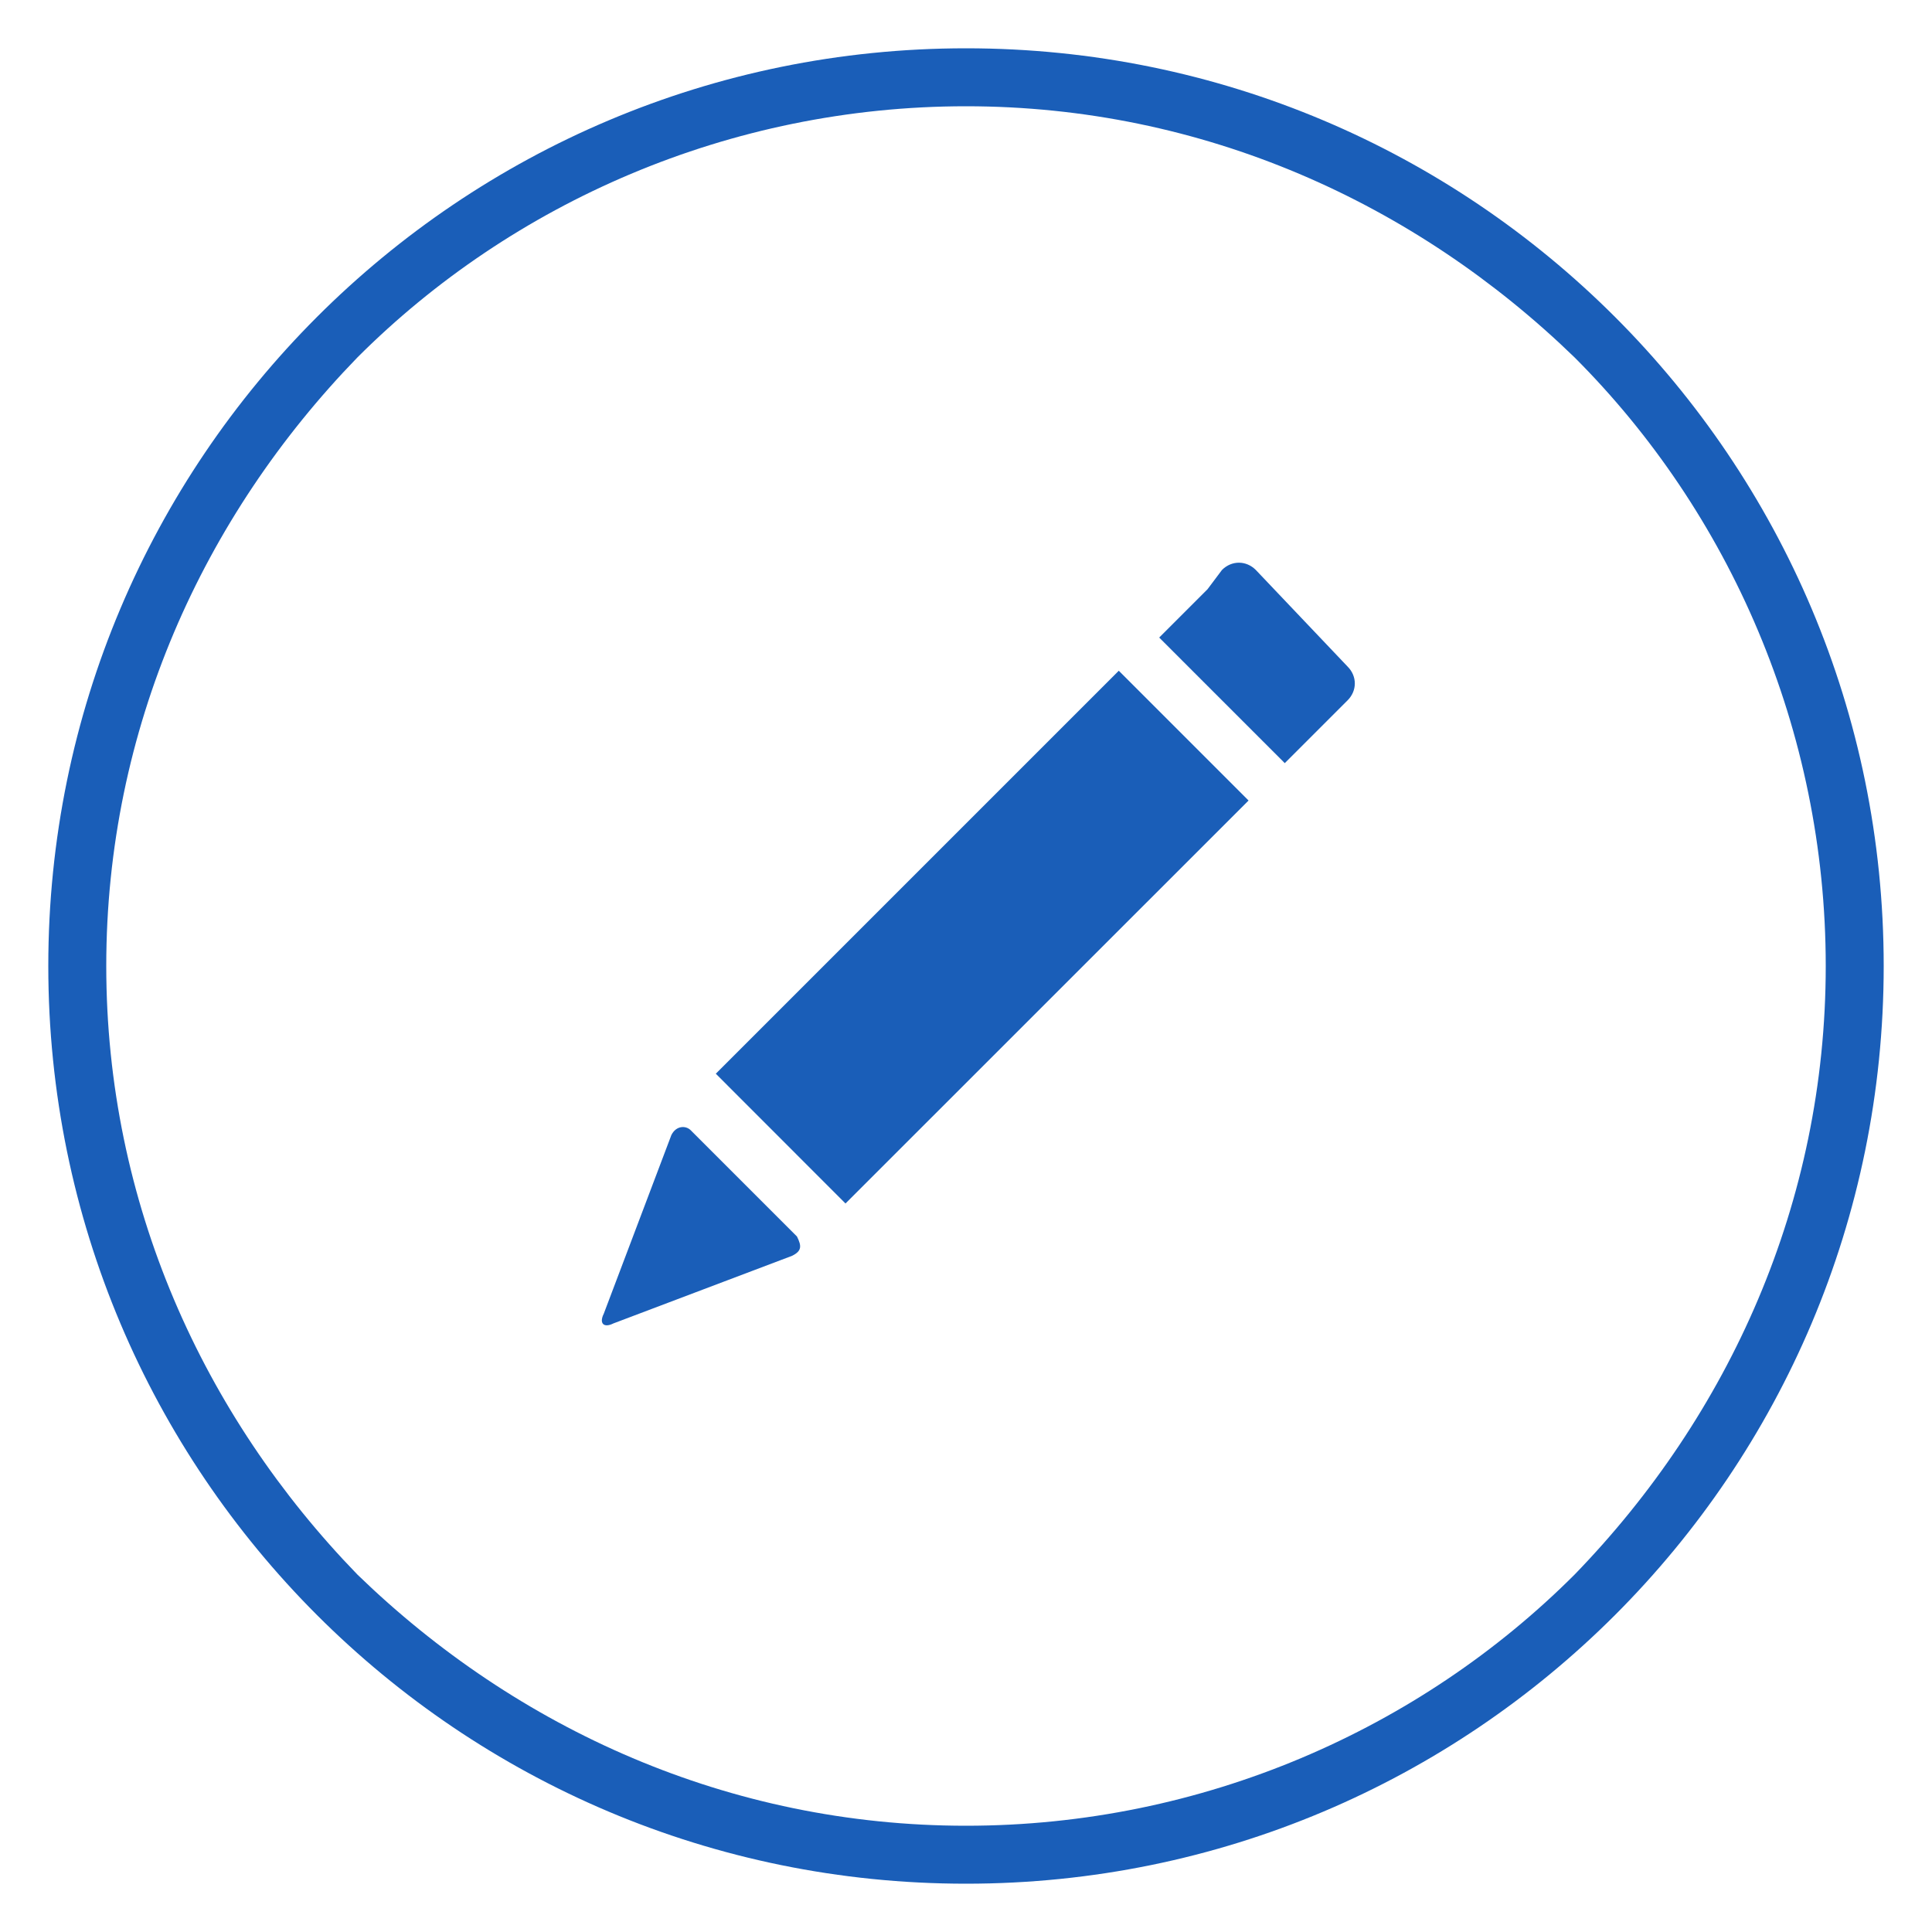
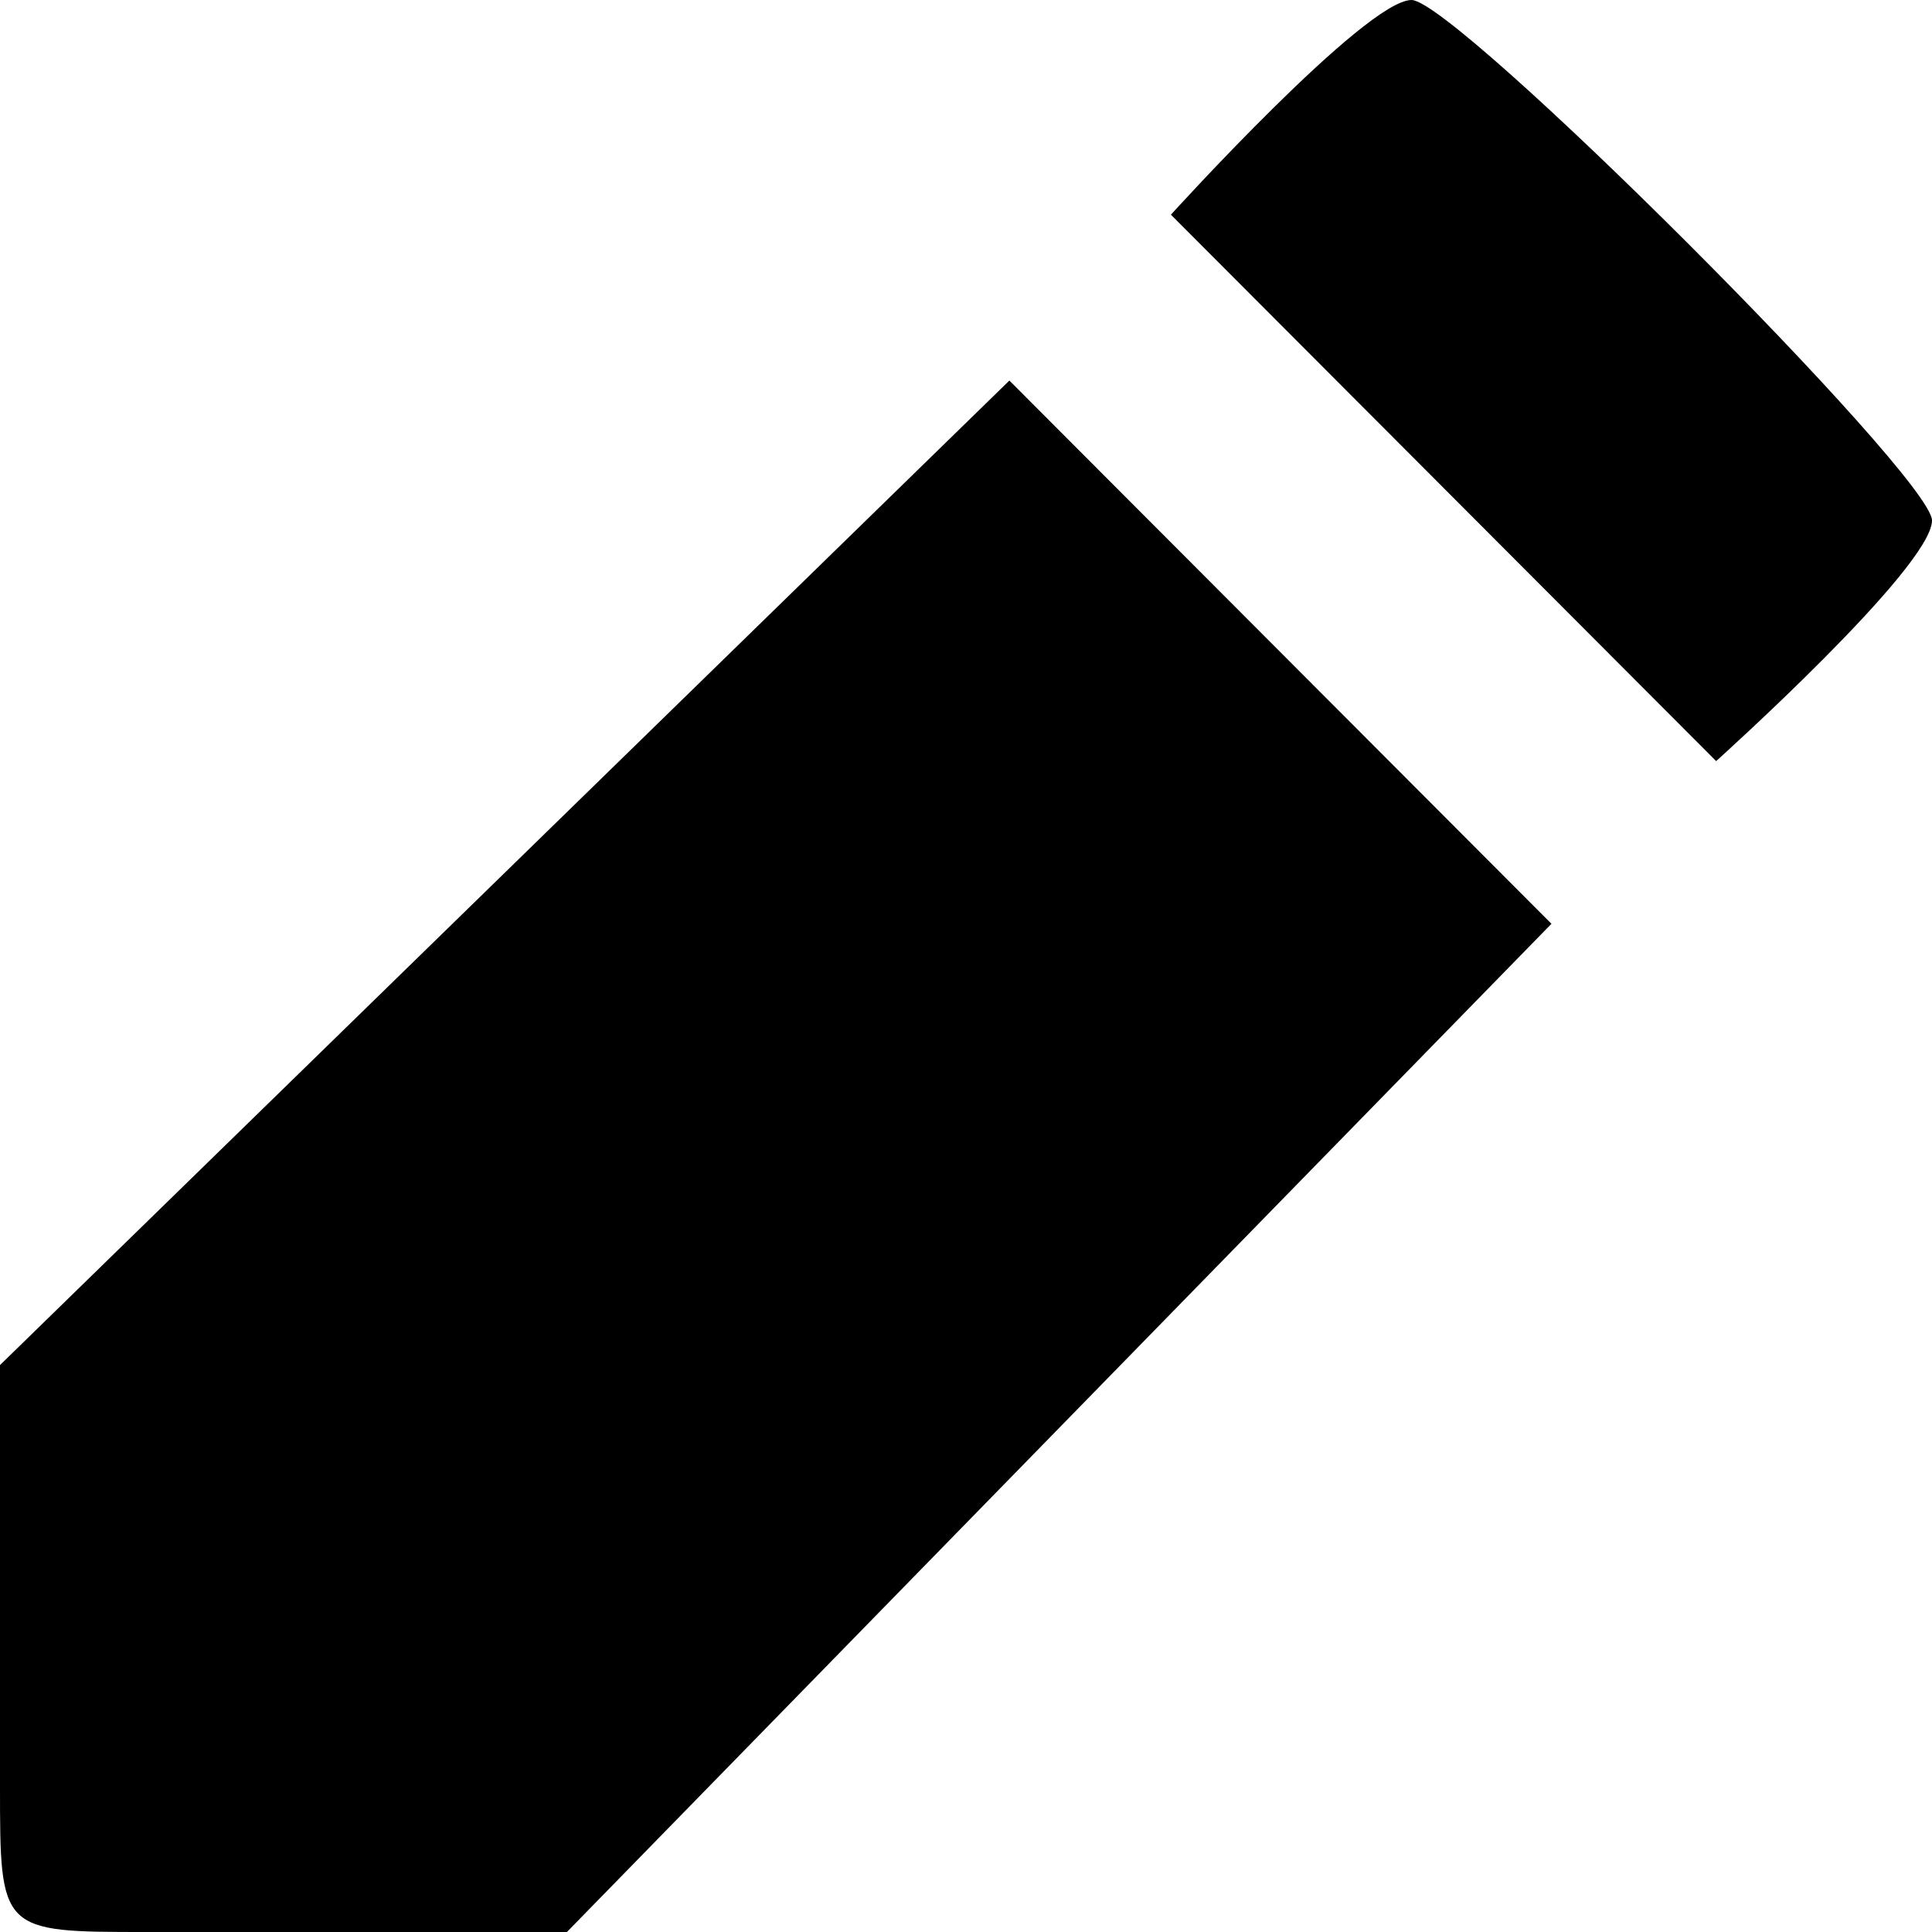
- <svg xmlns="http://www.w3.org/2000/svg" id="Layer_1" viewBox="0 0 40 40">
-   <path d="M20 1C9.5 1 1 9.5 1 20s8.5 19 19 19 19-8.5 19-19S30.5 1 20 1zm12.6 31.6c-3.2 3.2-7.7 5.2-12.6 5.2s-9.3-2-12.6-5.2C4.2 29.3 2.2 24.9 2.2 20s2-9.3 5.2-12.6c3.2-3.2 7.7-5.2 12.6-5.2s9.3 2 12.6 5.2c3.2 3.2 5.2 7.7 5.2 12.6s-2 9.3-5.2 12.6zm-18.3-9.2c-.1-.1-.3-.1-.4.1l-1.4 3.7c-.1.2 0 .3.2.2l3.7-1.4c.2-.1.2-.2.1-.4l-2.2-2.2zM26 11.8c-.2-.2-.5-.2-.7 0l-.3.4-1 1 .3.3 2 2 .3.3 1-1 .3-.3c.2-.2.2-.5 0-.7l-1.9-2z" fill="#1A5EB8" />
-   <path fill="#1A5EB8" d="M17.505 24.917L14.82 22.23l8.343-8.343 2.687 2.687z" />
+ <svg xmlns="http://www.w3.org/2000/svg" viewBox="0 0 66 66">
+   <path d="M0 61V46.633L34.482 13 53 31.558 19.367 66H5c-5 0-5 0-5-5zM40 7.334S46.651 0 48.22 0C49.723 0 66 16.278 66 17.78c0 1.594-7.374 8.22-7.374 8.22z" />
</svg>
